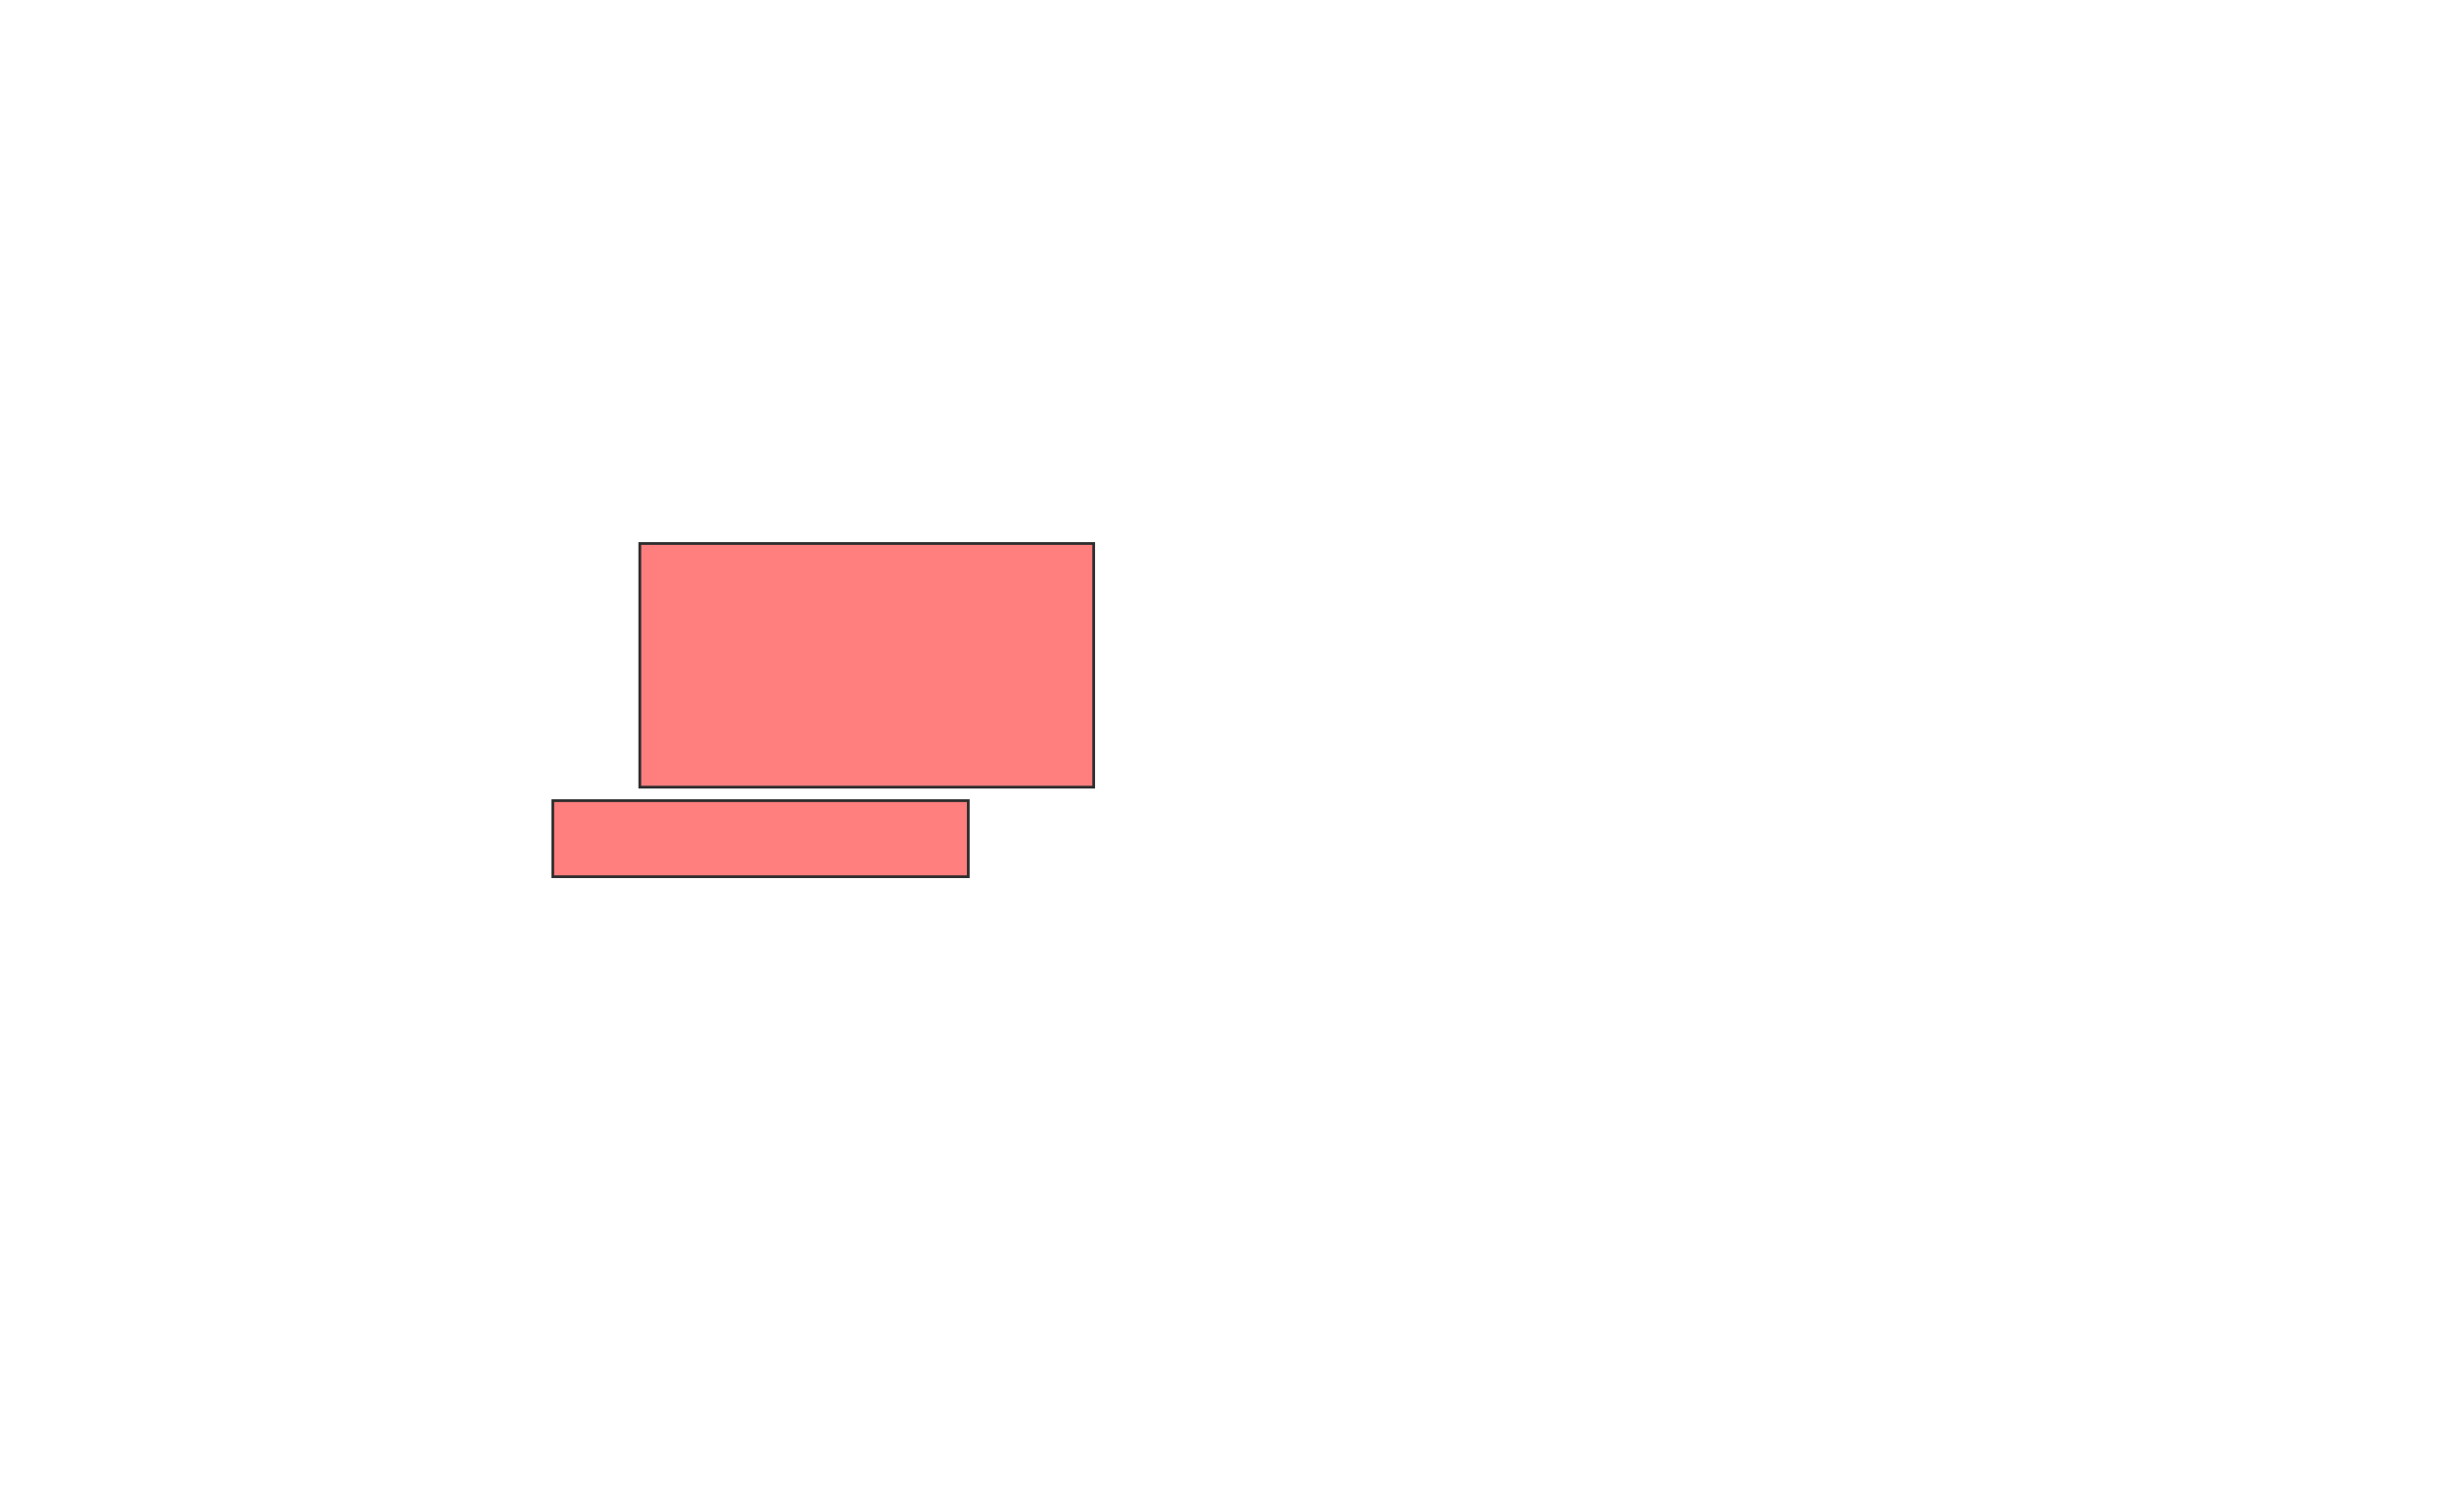
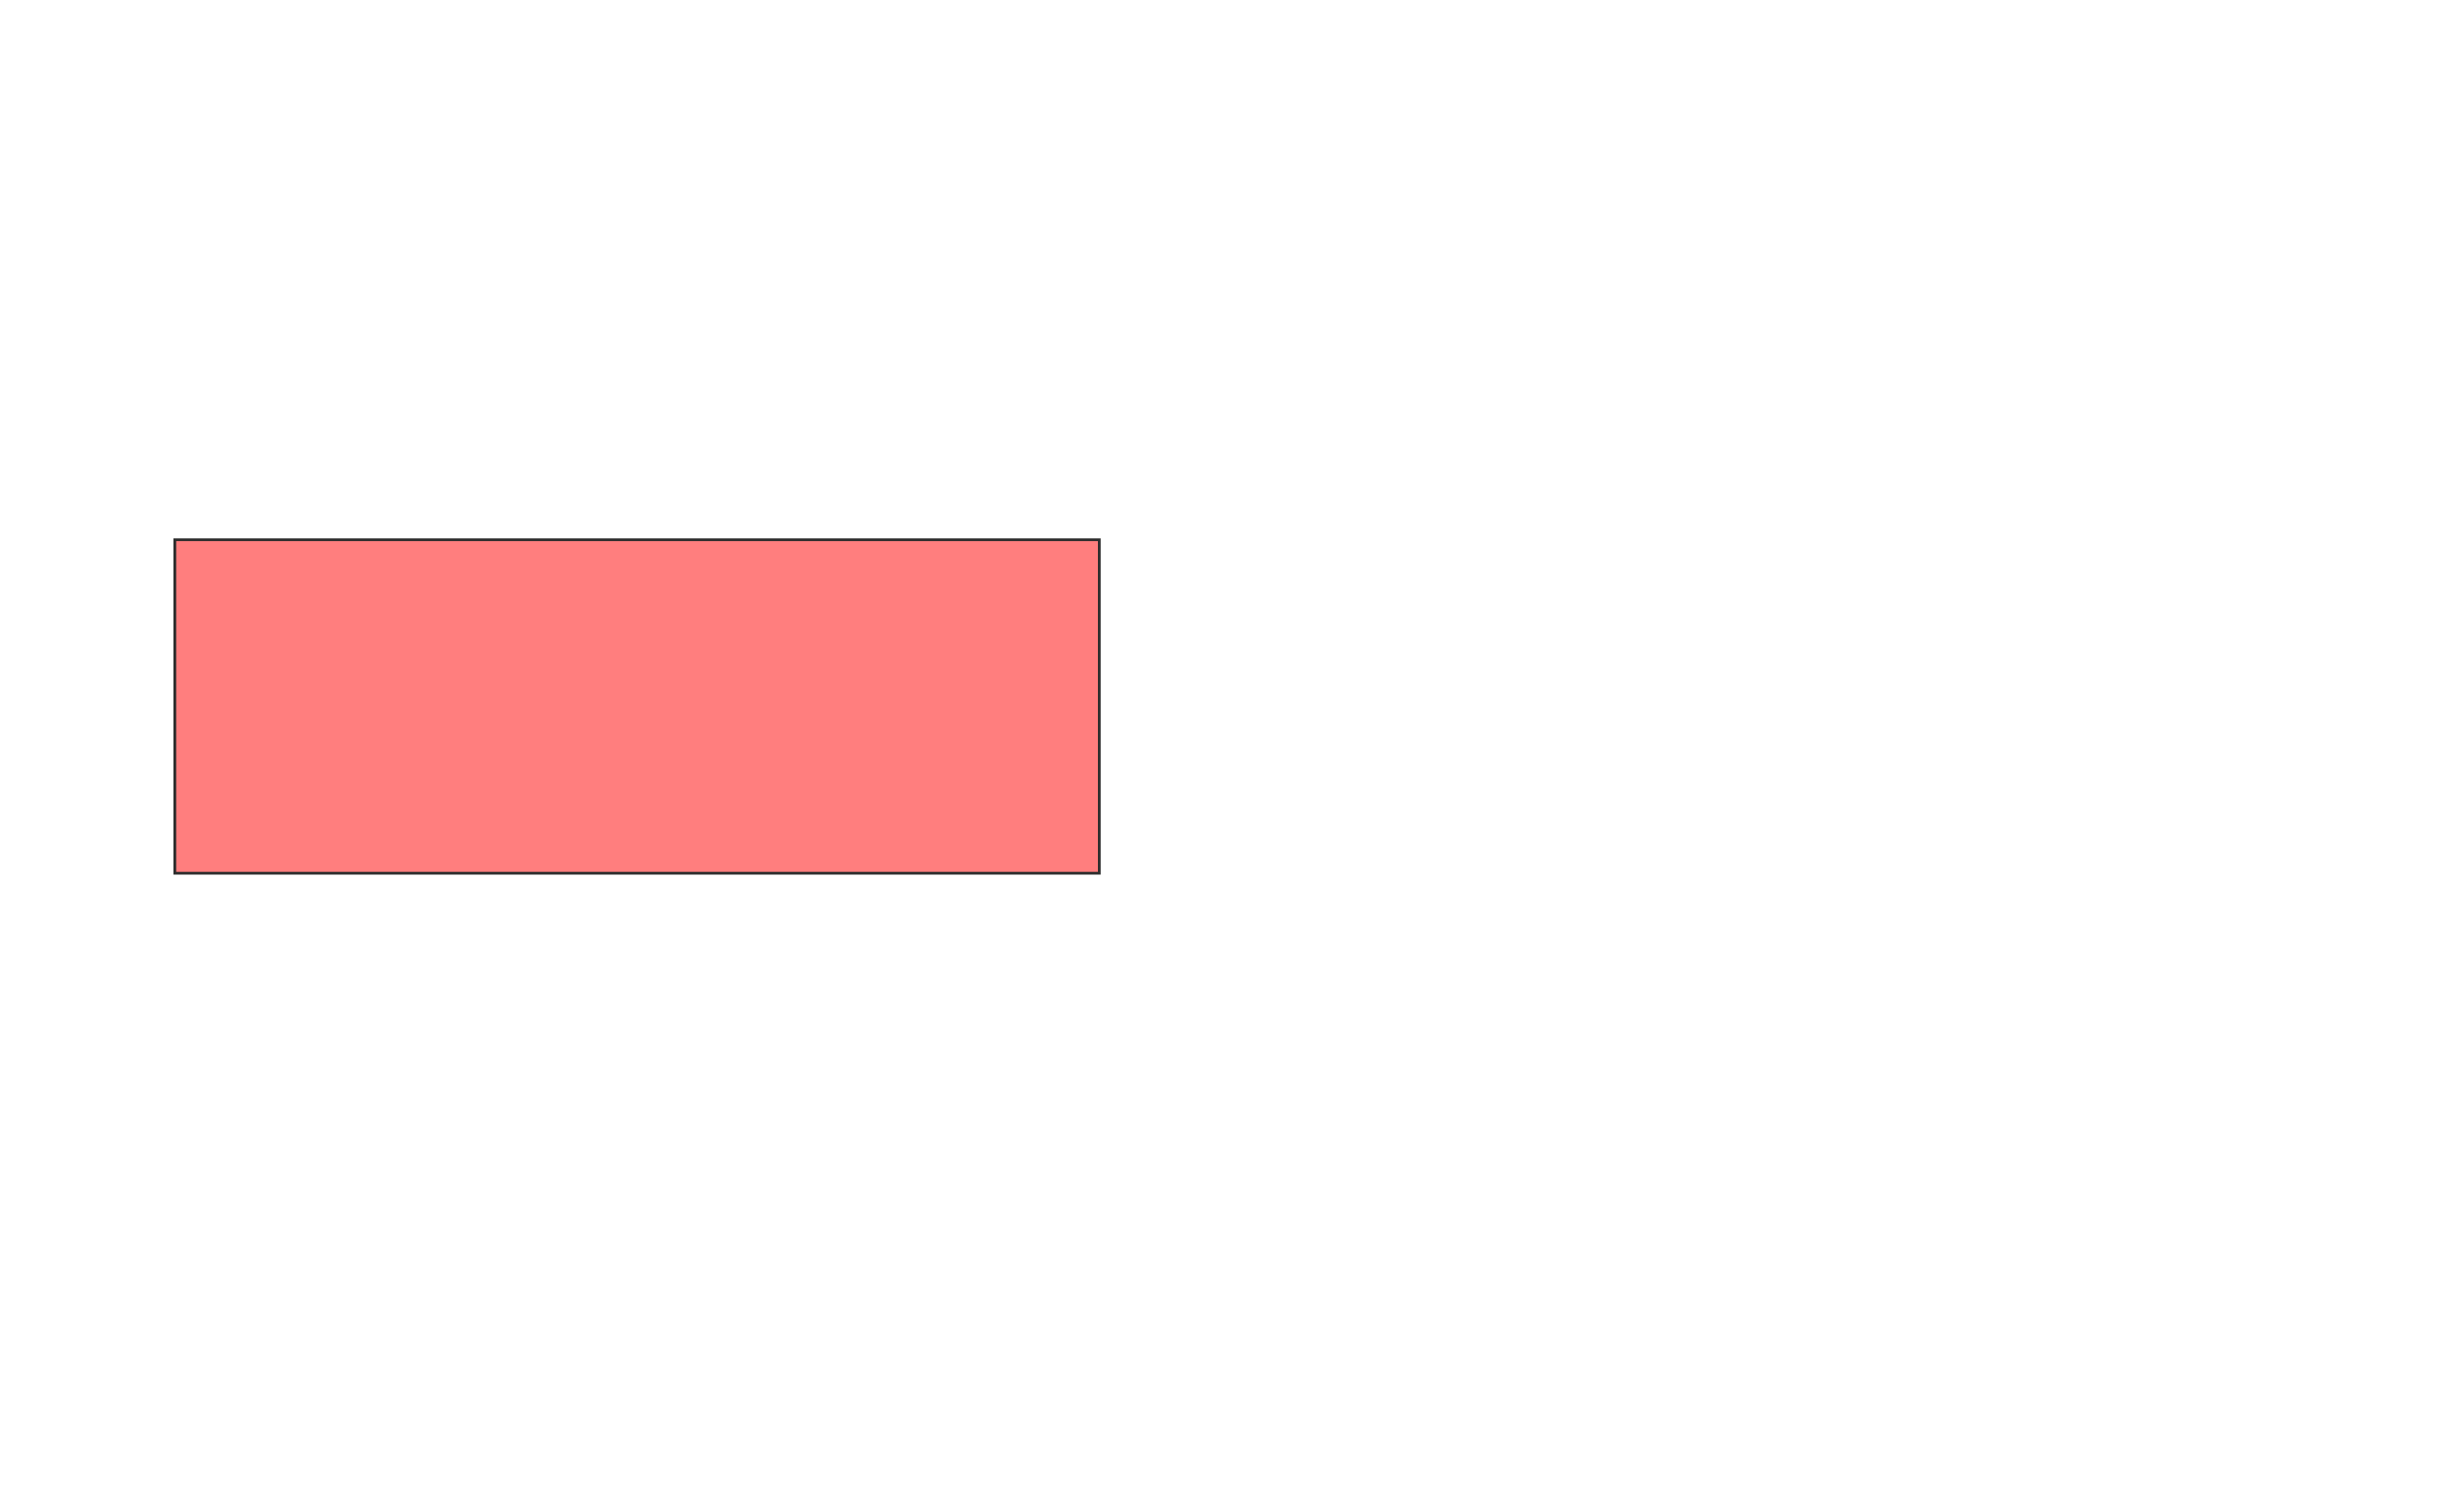
<svg xmlns="http://www.w3.org/2000/svg" width="896" height="542">
  <g>
  </g>
  <g>
-     <g id="ae2123b175df4b42b8897c6854f559c4-oa-1" class="qshape">
-       <rect stroke="#2D2D2D" height="88.624" width="165.051" y="197.658" x="232.653" stroke-linecap="null" stroke-linejoin="null" stroke-dasharray="null" fill="#FF7E7E" class="qshape" />
-       <rect stroke="#2D2D2D" height="27.66" width="151.091" y="291.187" x="201.011" stroke-linecap="null" stroke-linejoin="null" stroke-dasharray="null" fill="#FF7E7E" class="qshape" />
-     </g>
+     <rect id="ae2123b175df4b42b8897c6854f559c4-oa-1" height="121.277" width="336.17" y="196.298" x="63.574" stroke-linecap="null" stroke-linejoin="null" stroke-dasharray="null" stroke="#2D2D2D" fill="#FF7E7E" class="qshape" />
  </g>
</svg>
